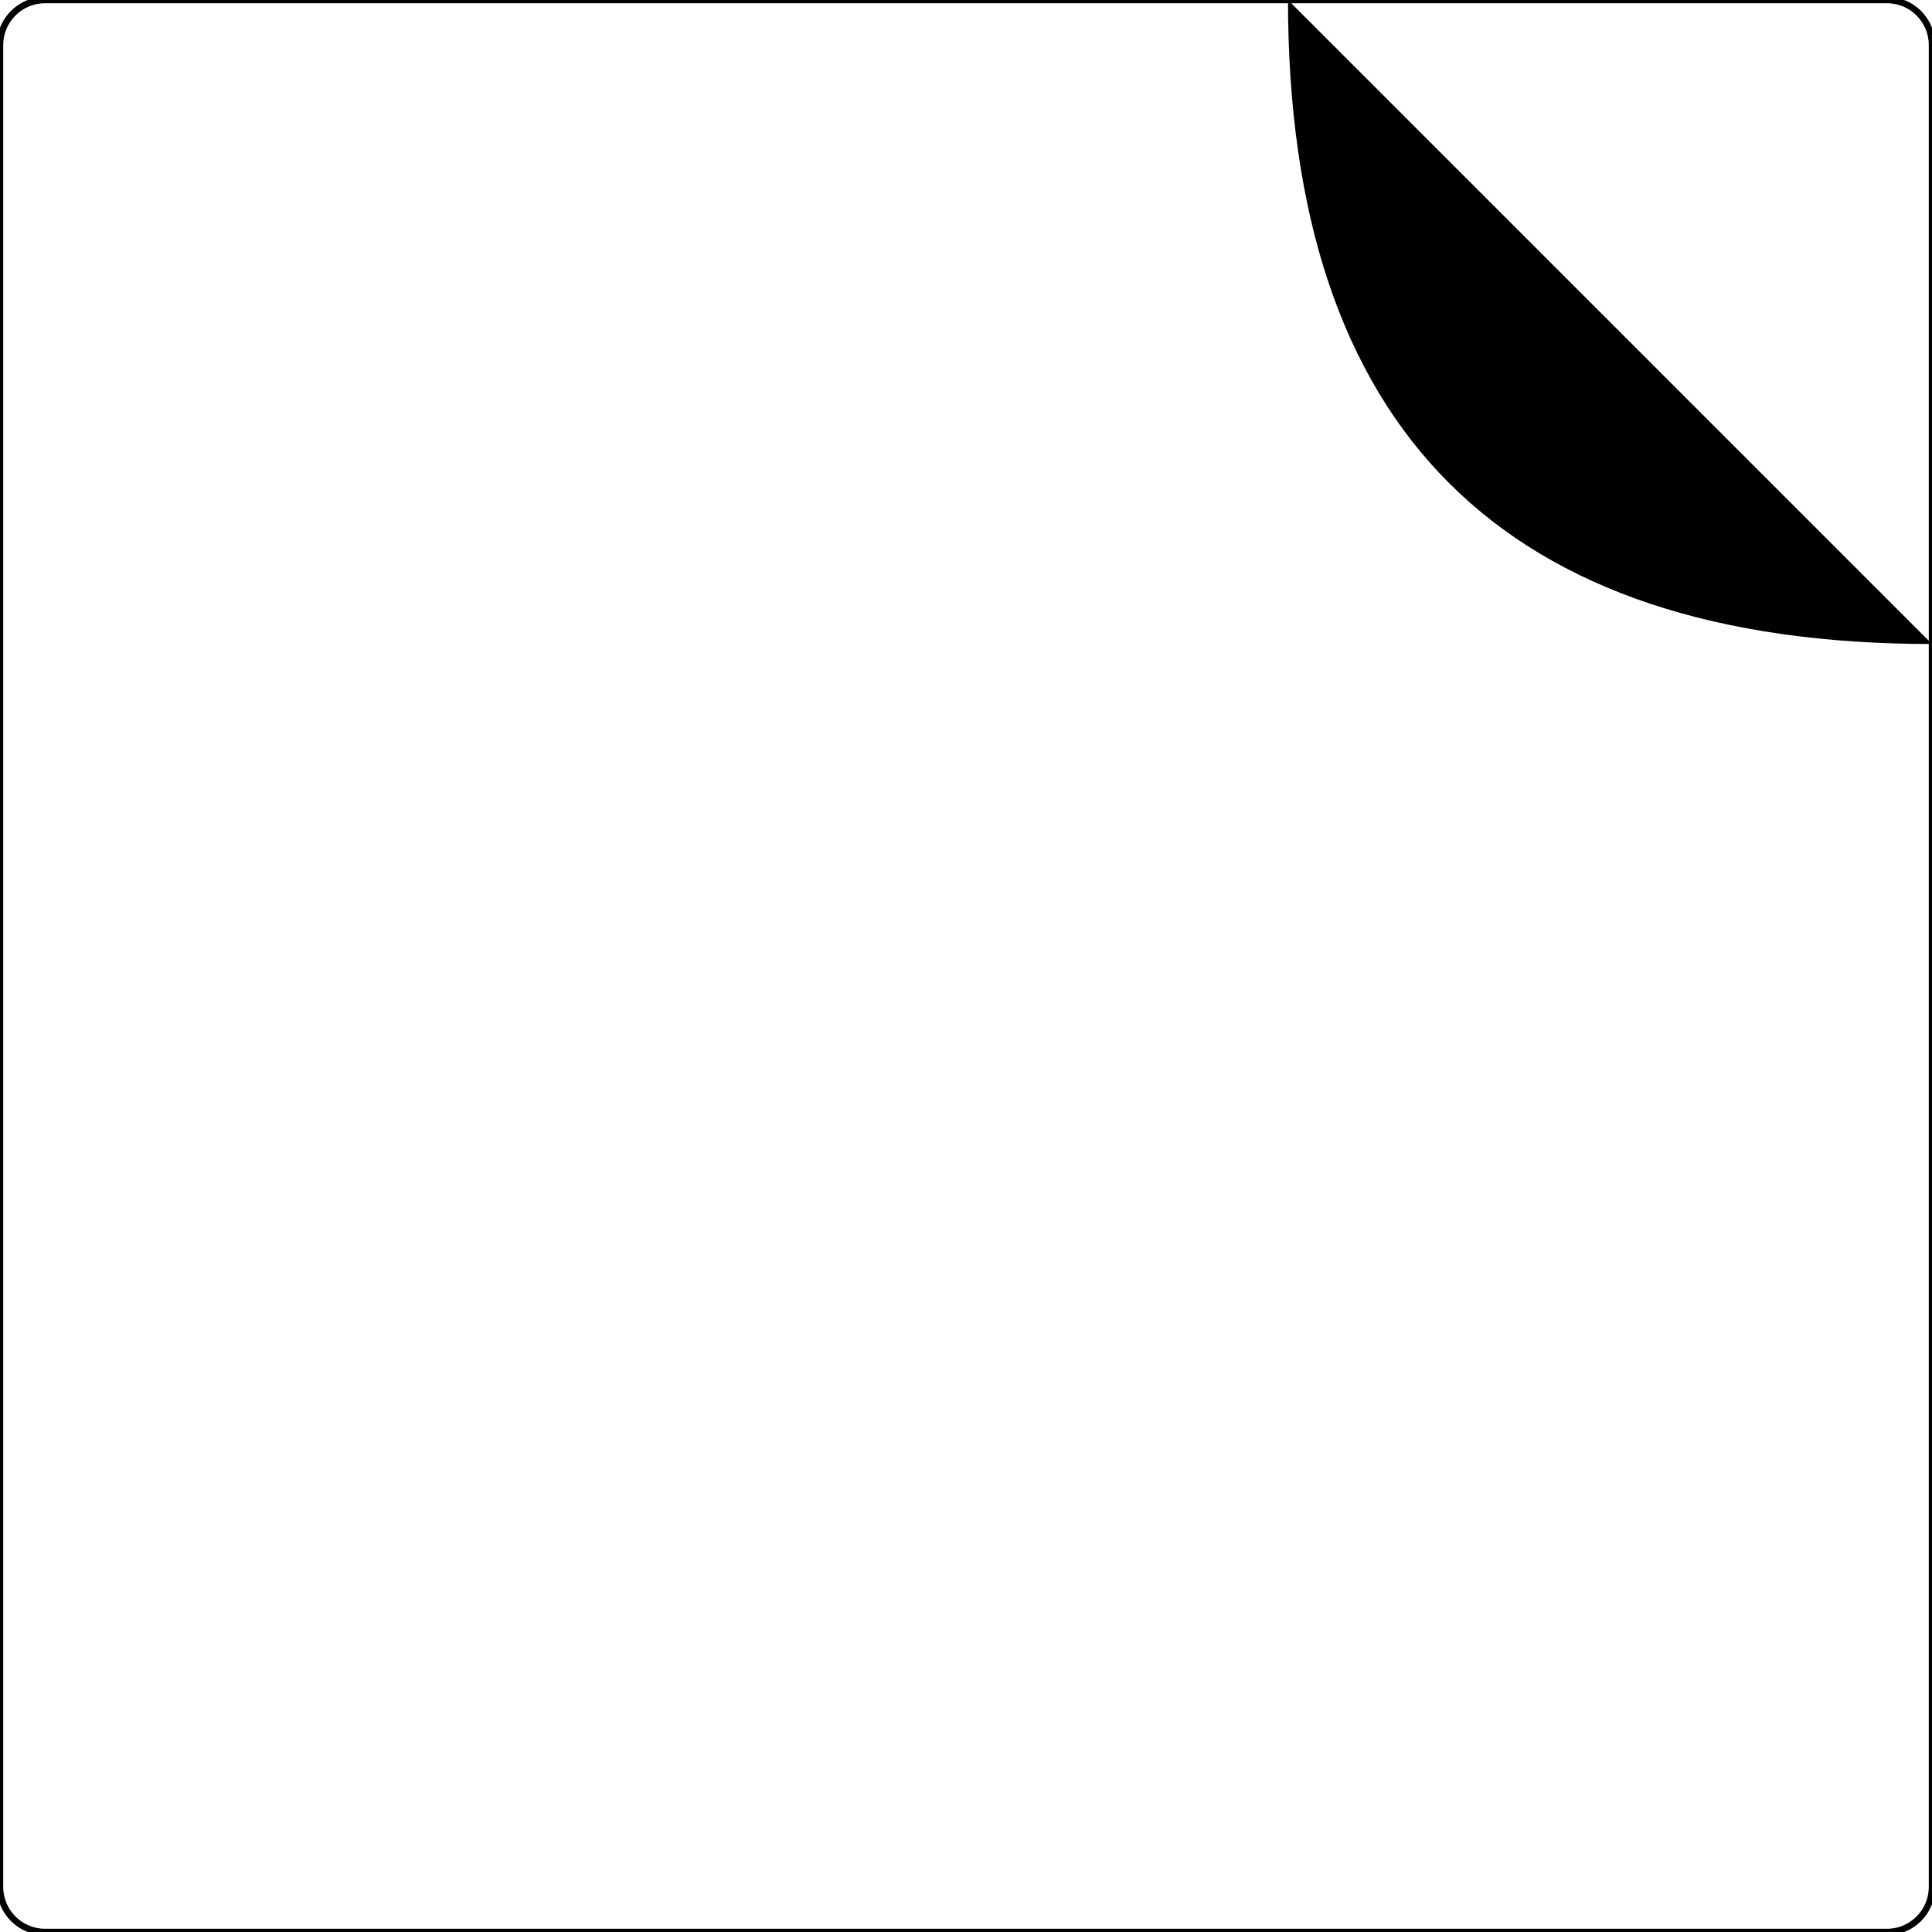
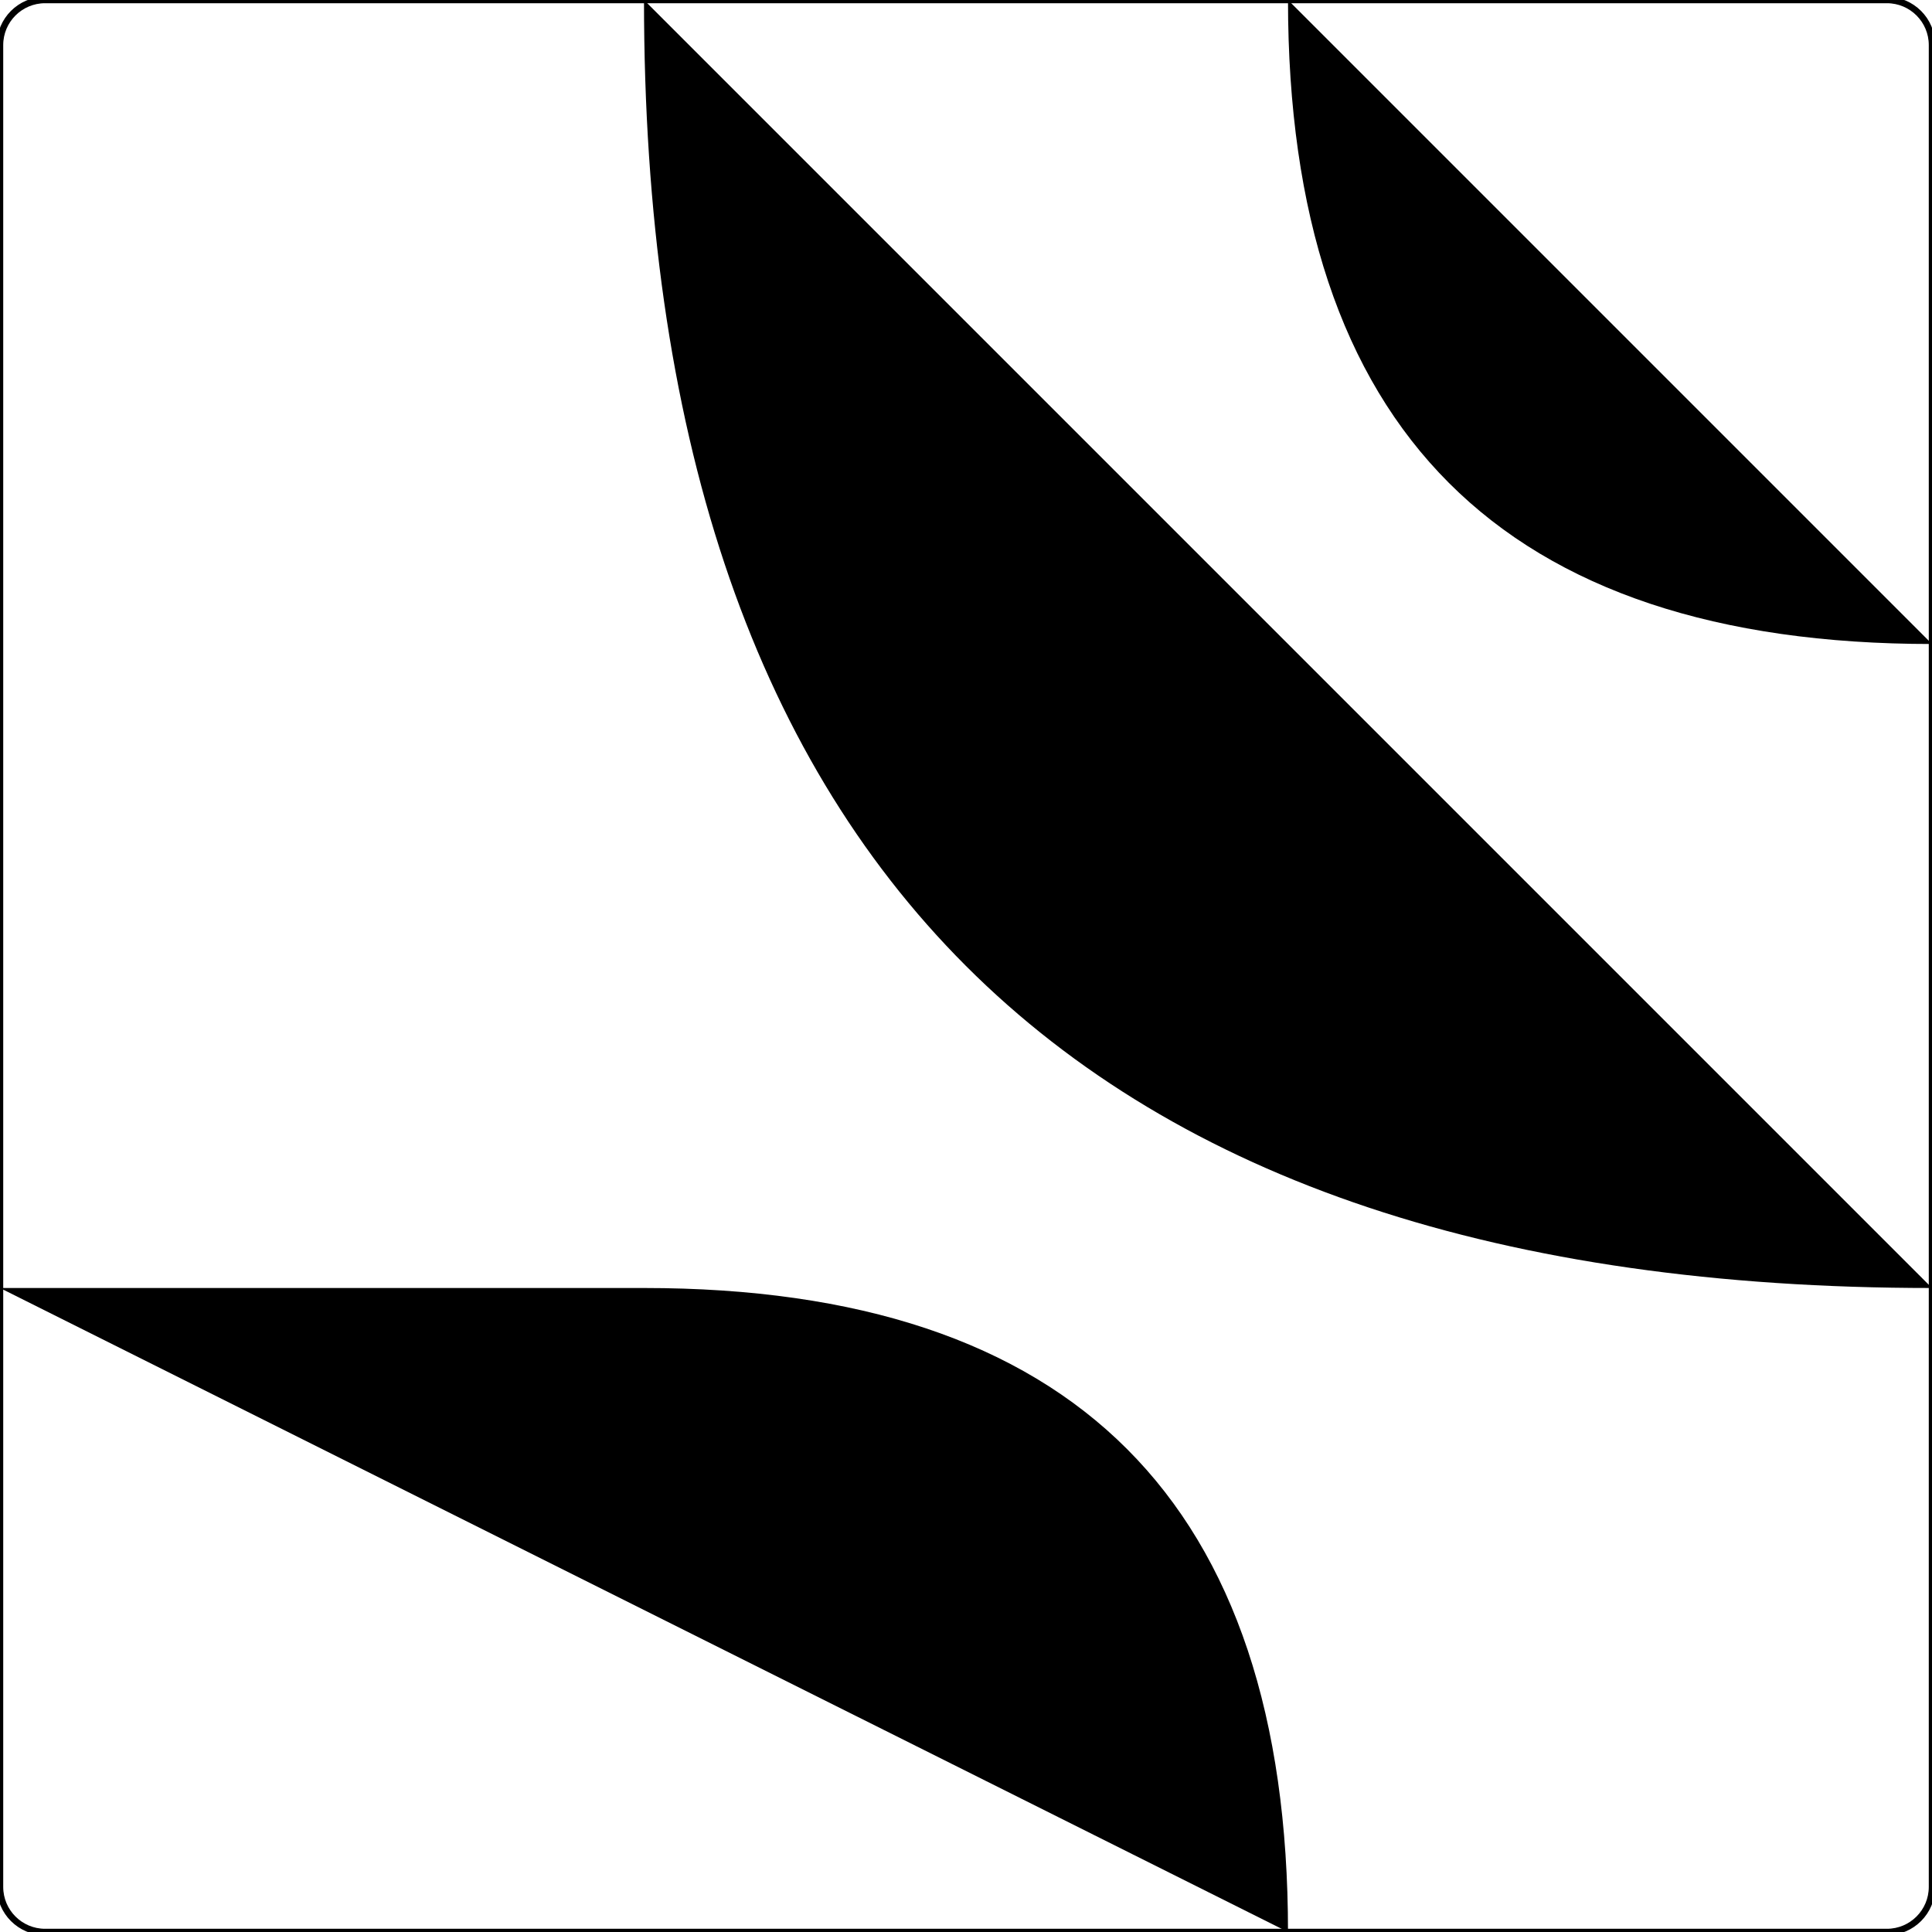
<svg xmlns="http://www.w3.org/2000/svg" viewBox="0 0 3 3">
  <g>
    <rect x="0" y="0" width="3" height="3" fill="none" stroke="black" stroke-width="0.01" rx="0.07" />
-     <path d="M 3,1 Q 2,1 2,0" class="way_w" />
+     <path d="M 1,0 Q 1,2 3,2" class="way_r" />
+     <path d="M 2,3 Q 2,2 1,2 L 0,2" class="way_r" />
+     <path d="M 2,0 Q 2,1 3,1" class="way_w" />
  </g>
</svg>
